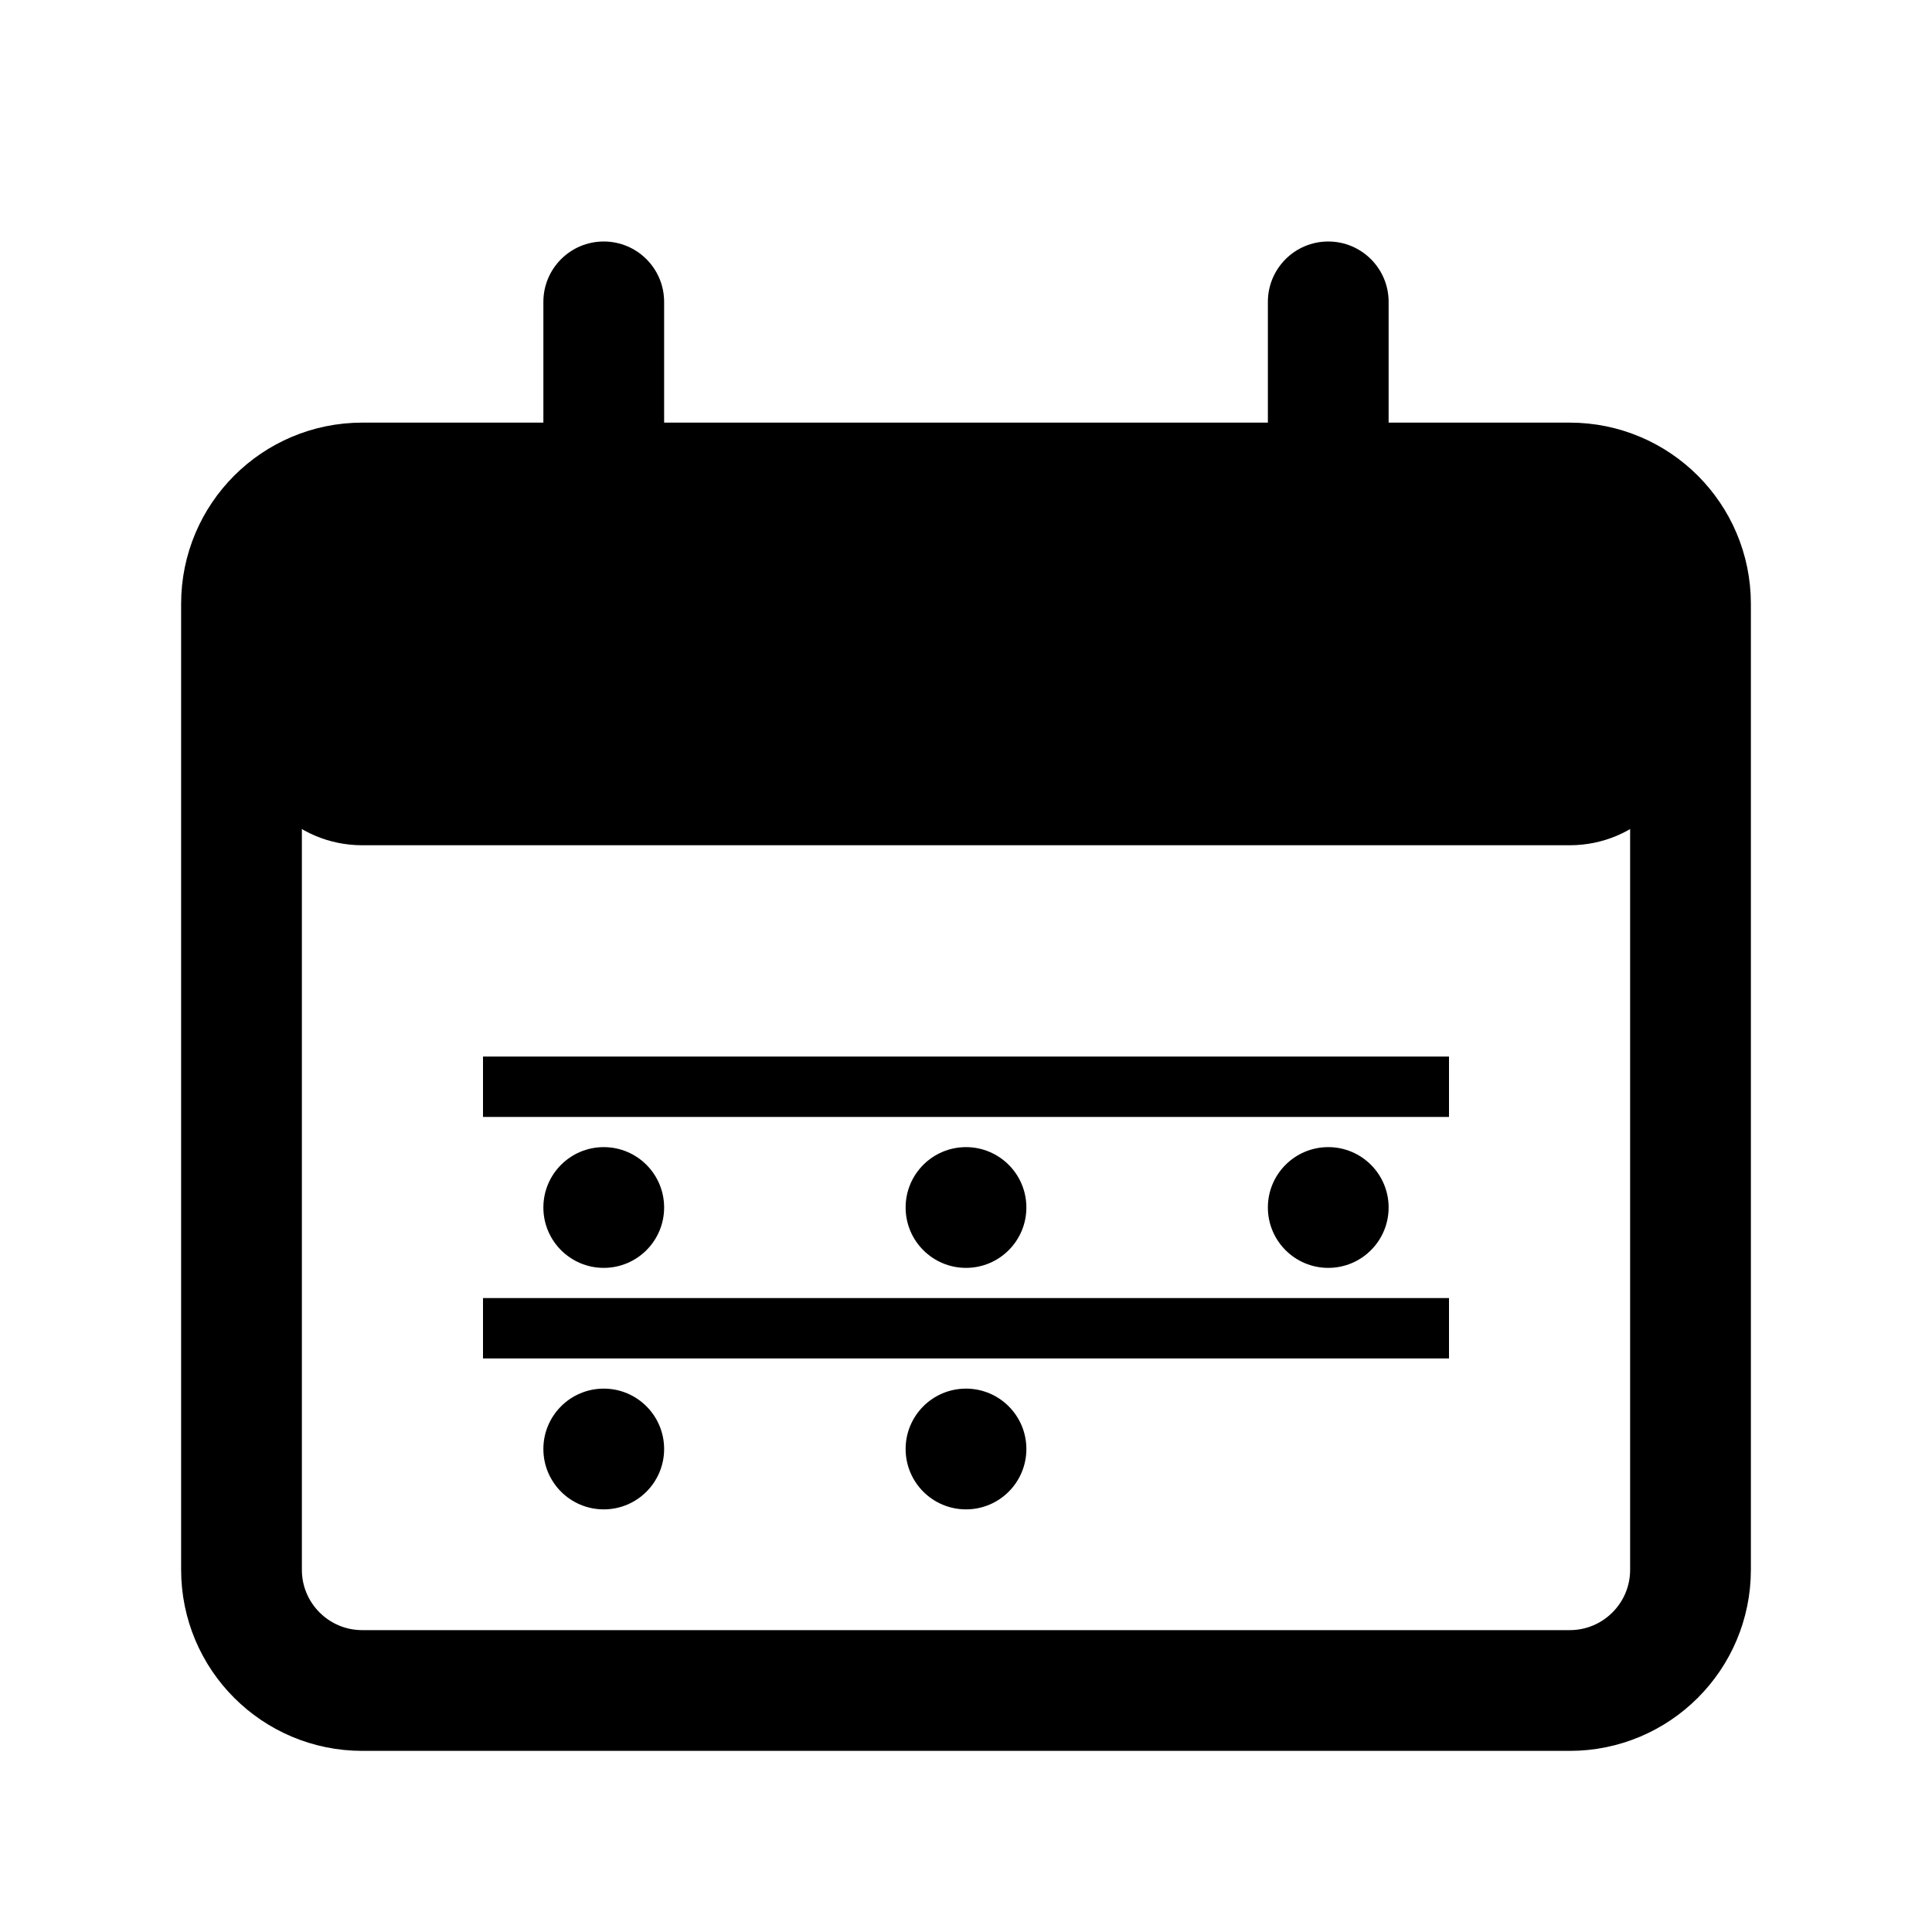
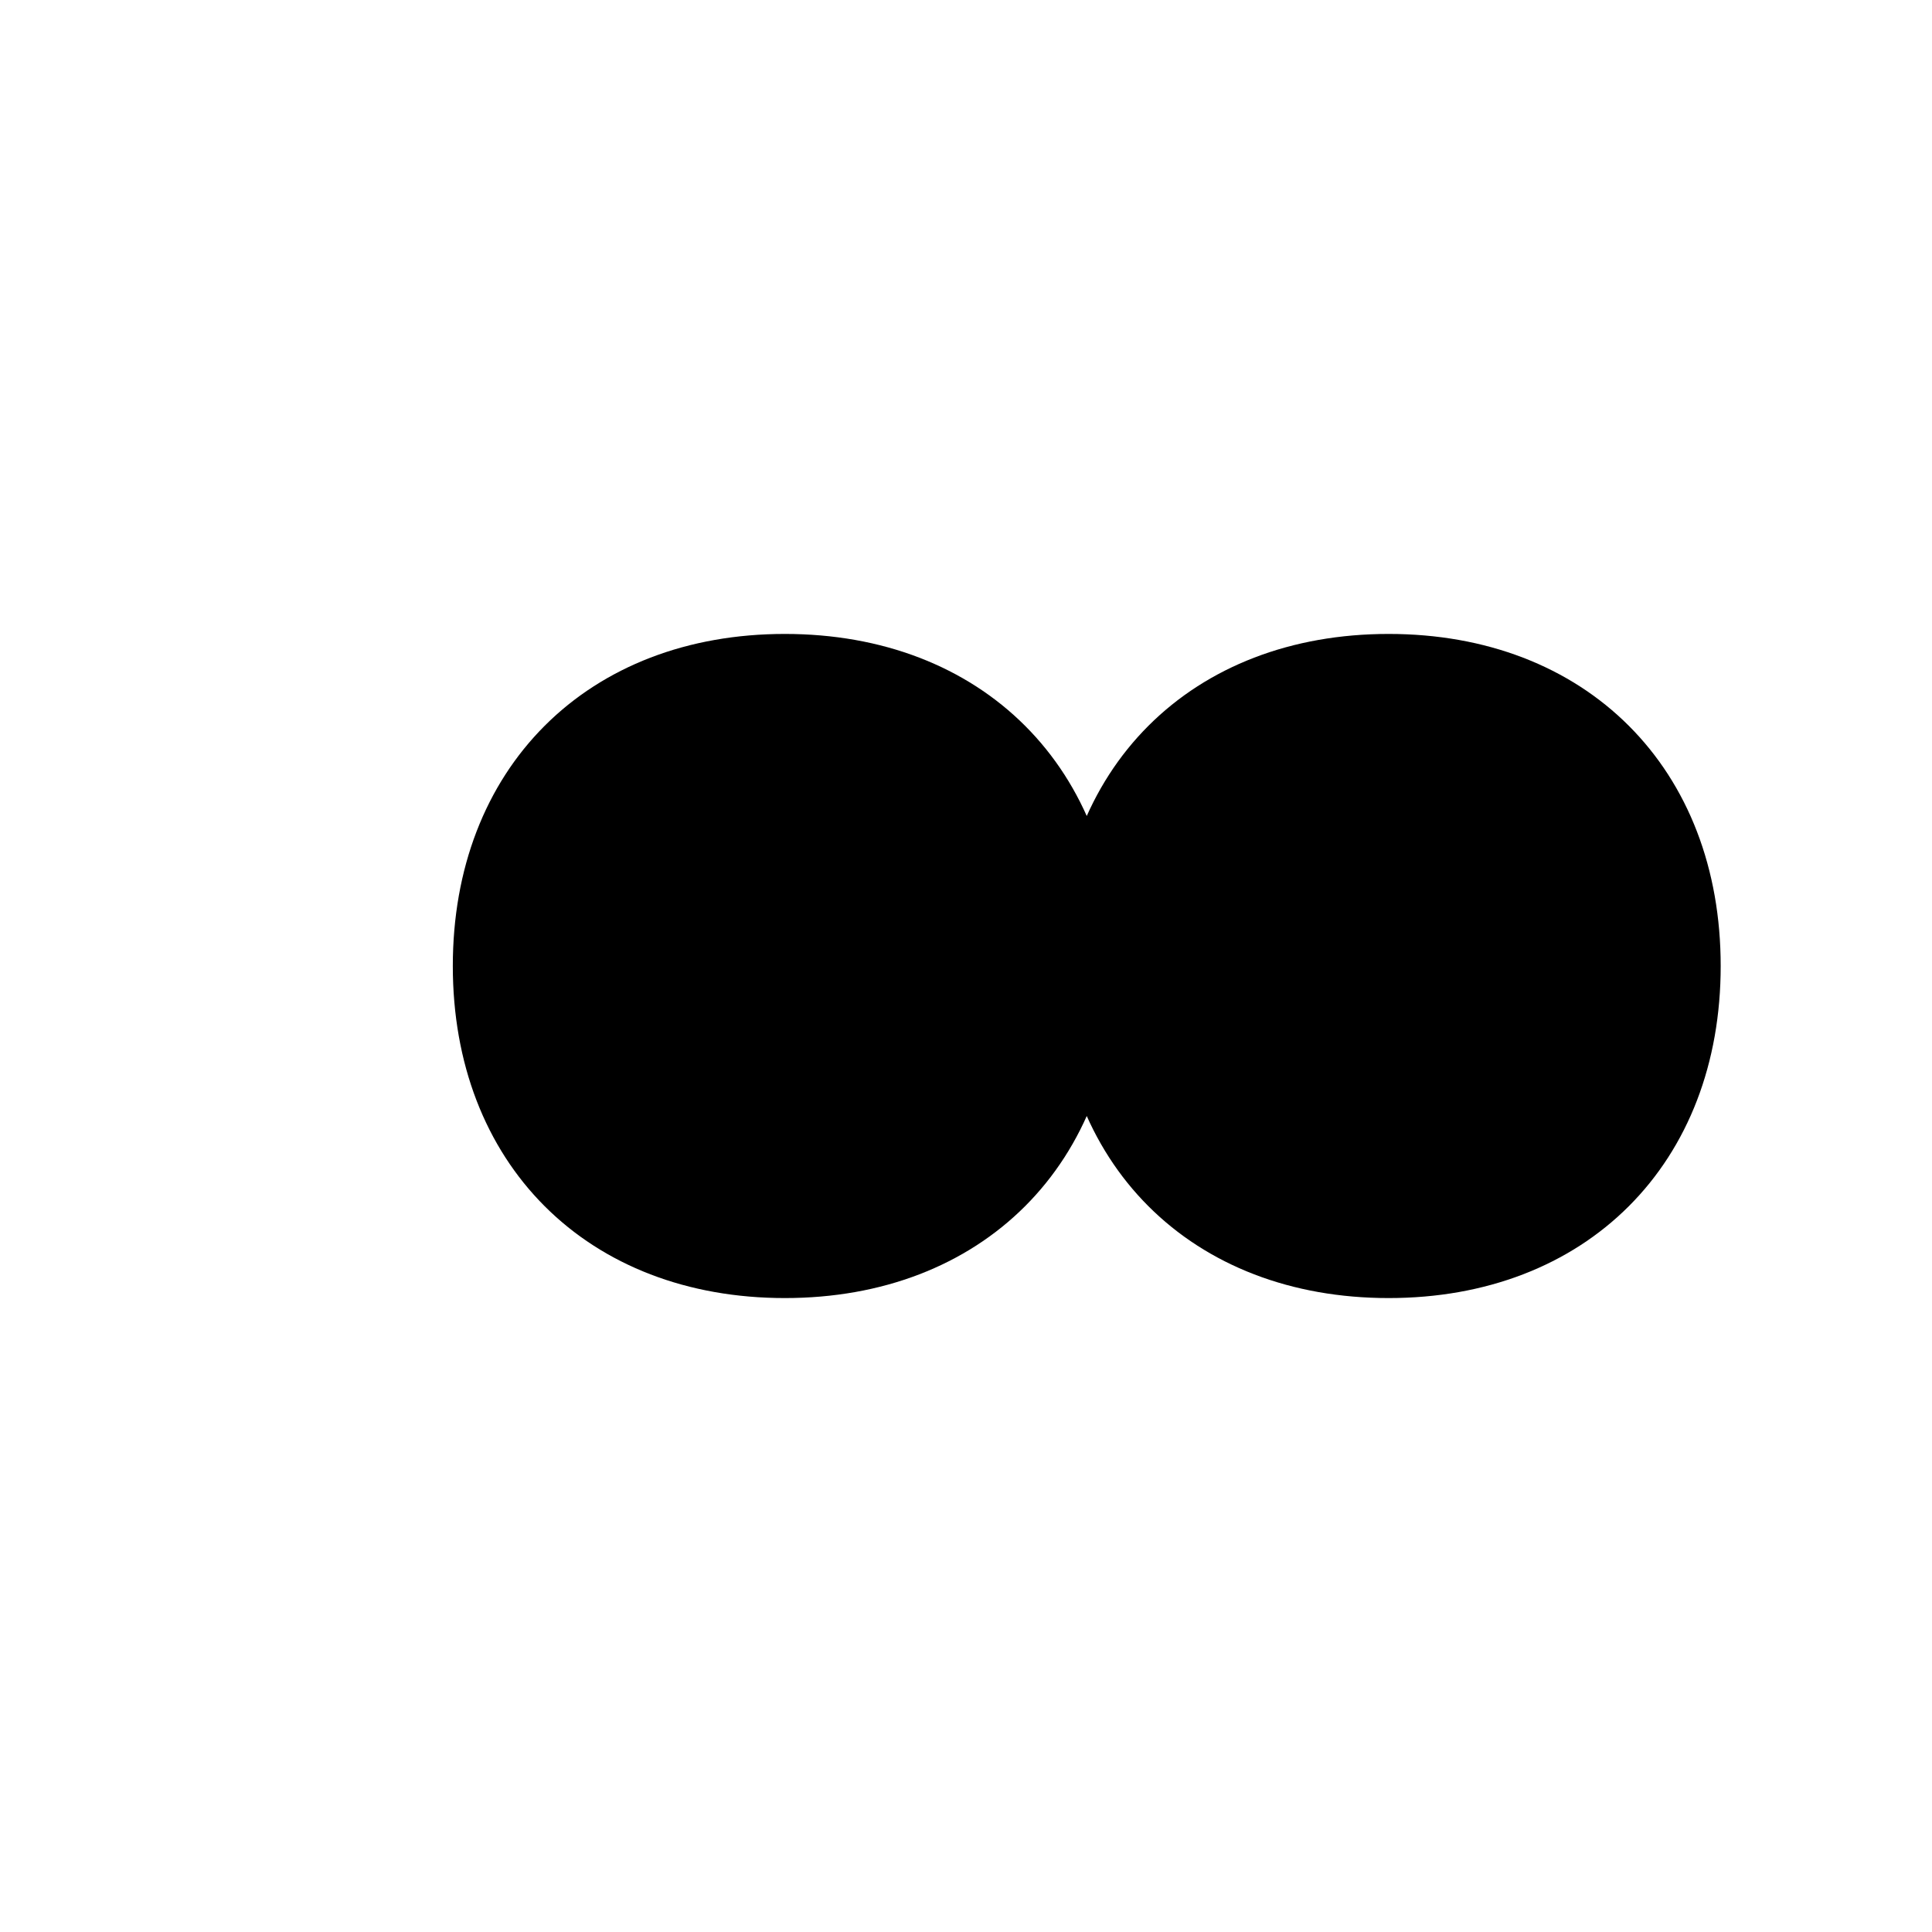
<svg xmlns="http://www.w3.org/2000/svg" width="16" height="16" viewBox="0 0 16 16">
-   <g fill="currentColor">
-     <rect x="2" y="4" width="12" height="10" rx="1" ry="1" stroke="currentColor" stroke-width="1" fill="none" />
-     <rect x="2" y="4" width="12" height="3" rx="1" ry="1" fill="currentColor" />
-     <rect x="4.5" y="2" width="1" height="4" rx="0.5" fill="currentColor" />
-     <rect x="10.5" y="2" width="1" height="4" rx="0.5" fill="currentColor" />
-     <line x1="4" y1="9" x2="12" y2="9" stroke="currentColor" stroke-width="0.5" />
-     <line x1="4" y1="11" x2="12" y2="11" stroke="currentColor" stroke-width="0.5" />
-     <circle cx="5" cy="10" r="0.5" fill="currentColor" />
-     <circle cx="8" cy="10" r="0.5" fill="currentColor" />
-     <circle cx="11" cy="10" r="0.5" fill="currentColor" />
-     <circle cx="5" cy="12" r="0.5" fill="currentColor" />
-     <circle cx="8" cy="12" r="0.5" fill="currentColor" />
-   </g>
+   <path d="M4 8c0-1.5 1-2.5 2.5-2.5s2.5 1 2.5 2.5c0-1.5 1-2.5 2.5-2.5s2.5 1 2.5 2.5-1 2.5-2.5 2.5c-1.5 0-2.5-1-2.5-2.5 0 1.5-1 2.5-2.5 2.5s-2.5-1-2.5-2.5z" fill="currentColor" stroke="currentColor" stroke-width="0.5" />
</svg>
